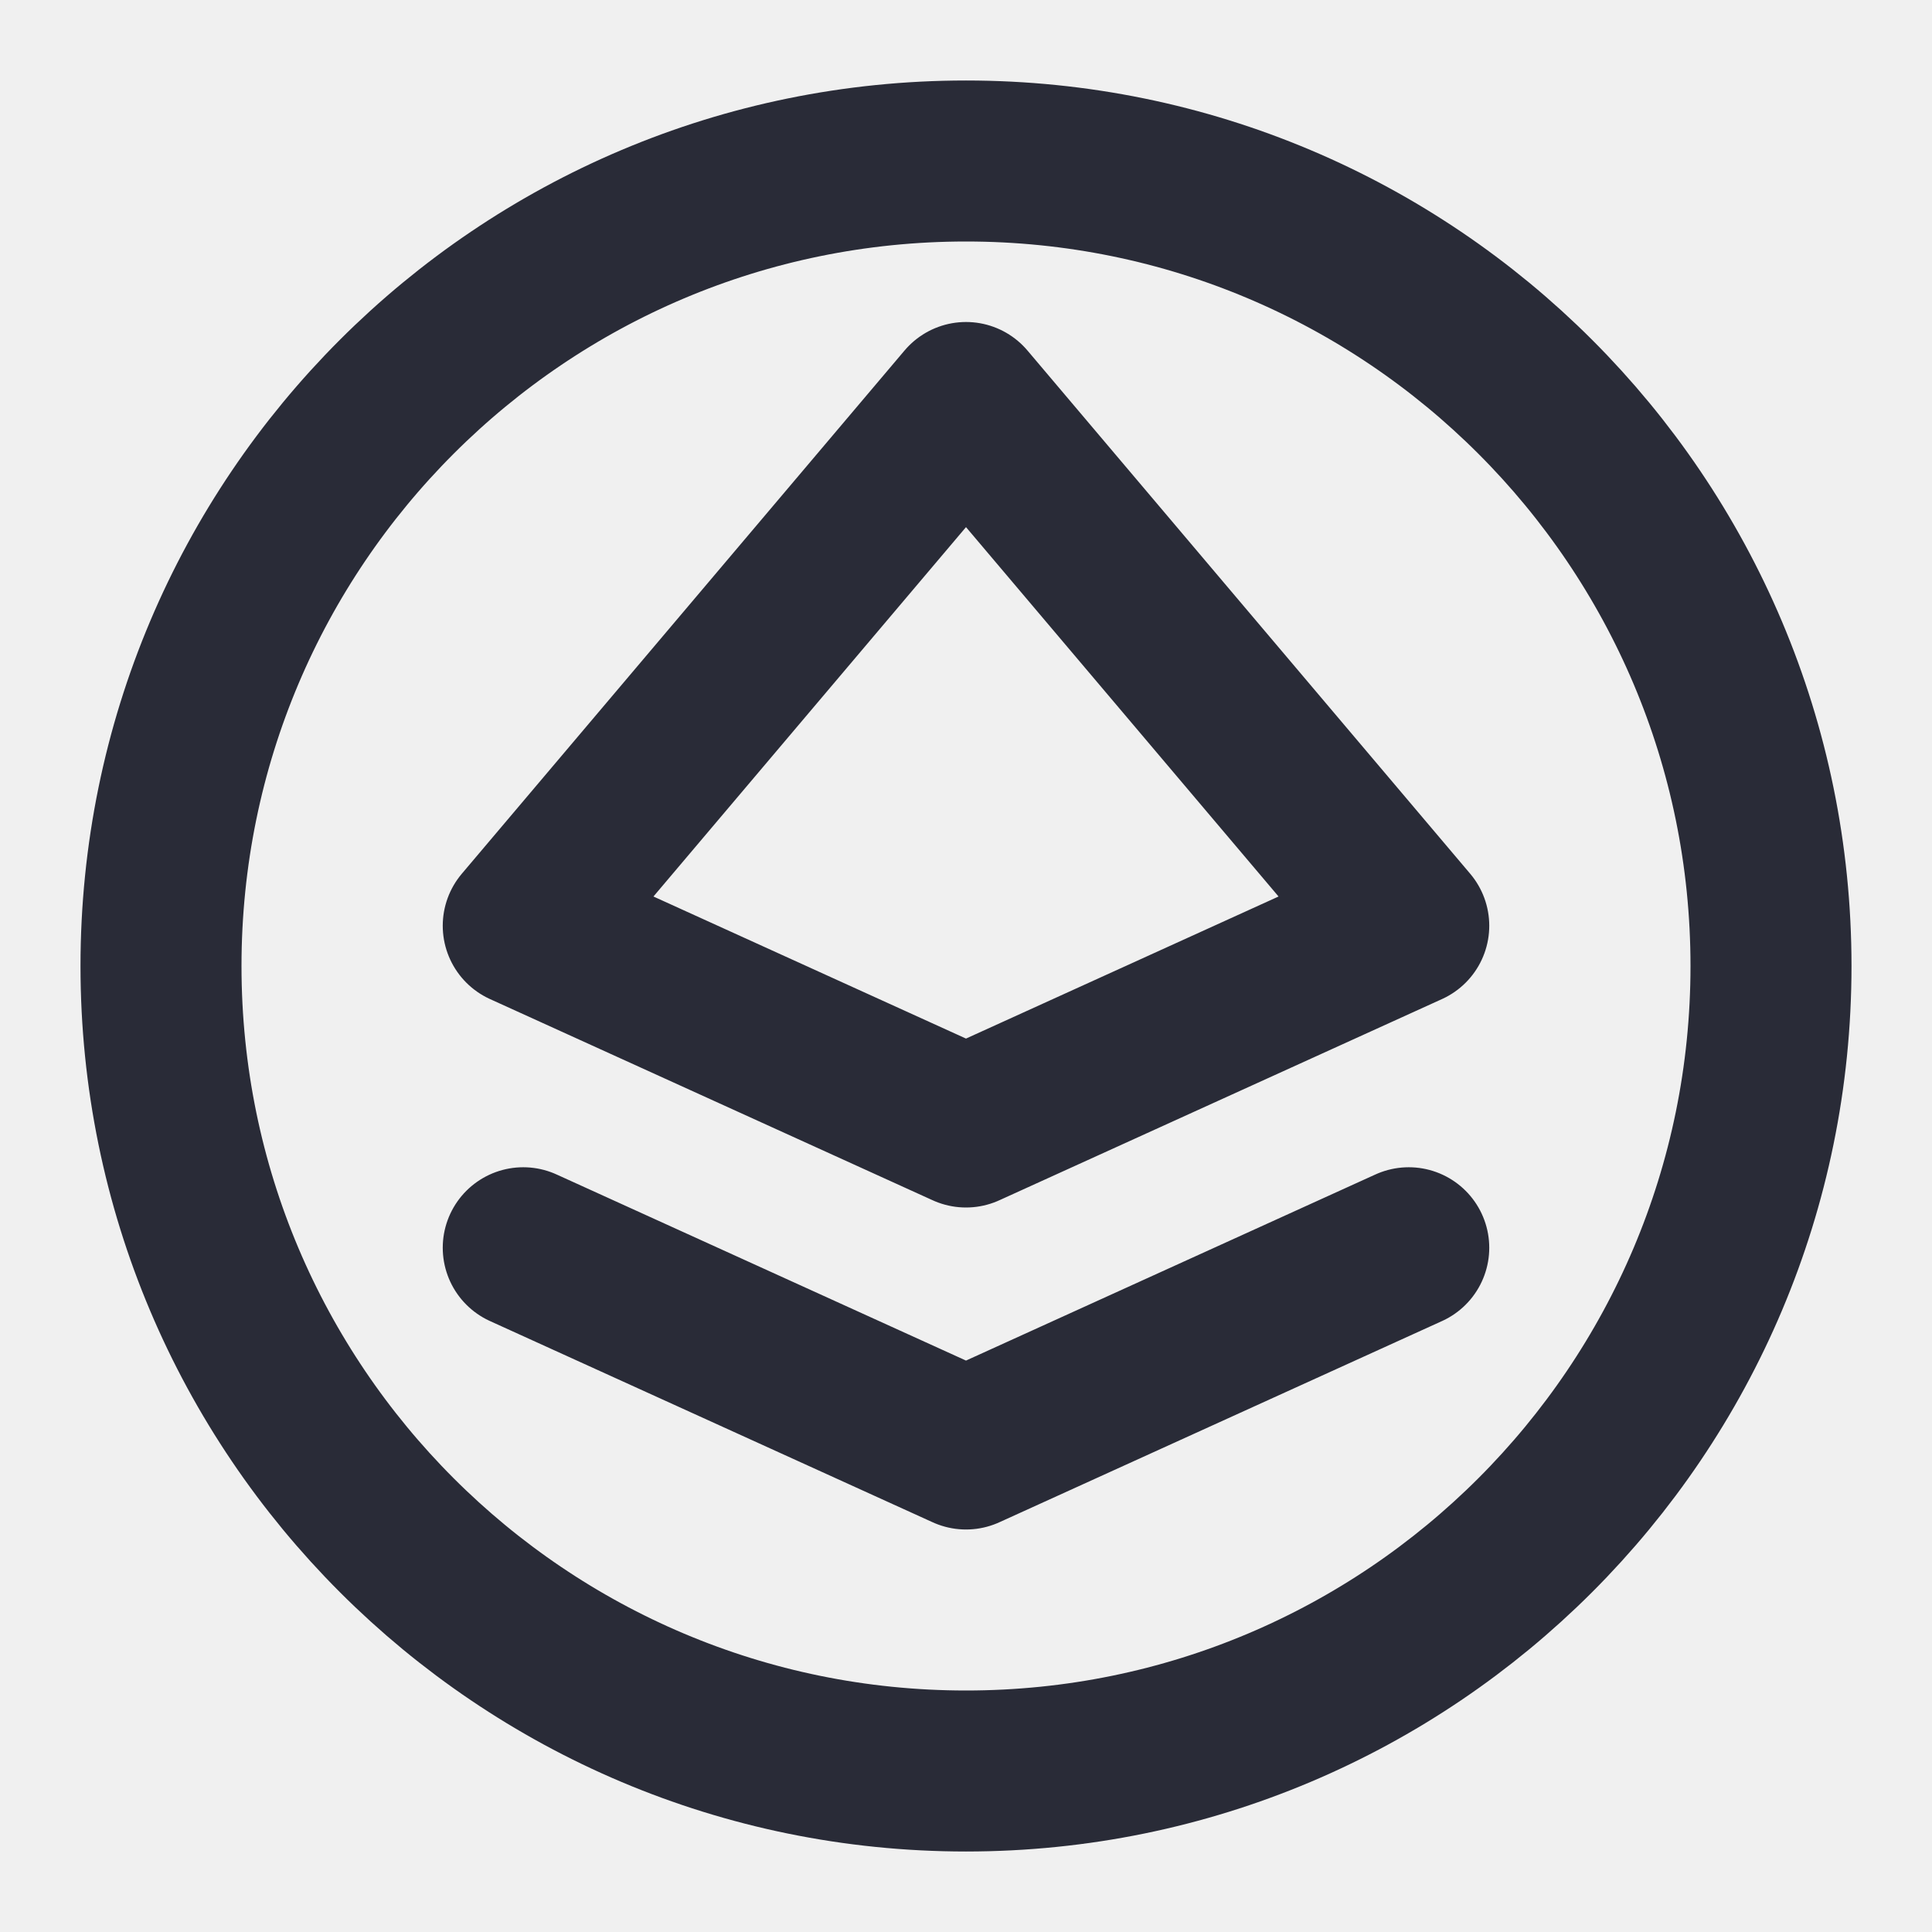
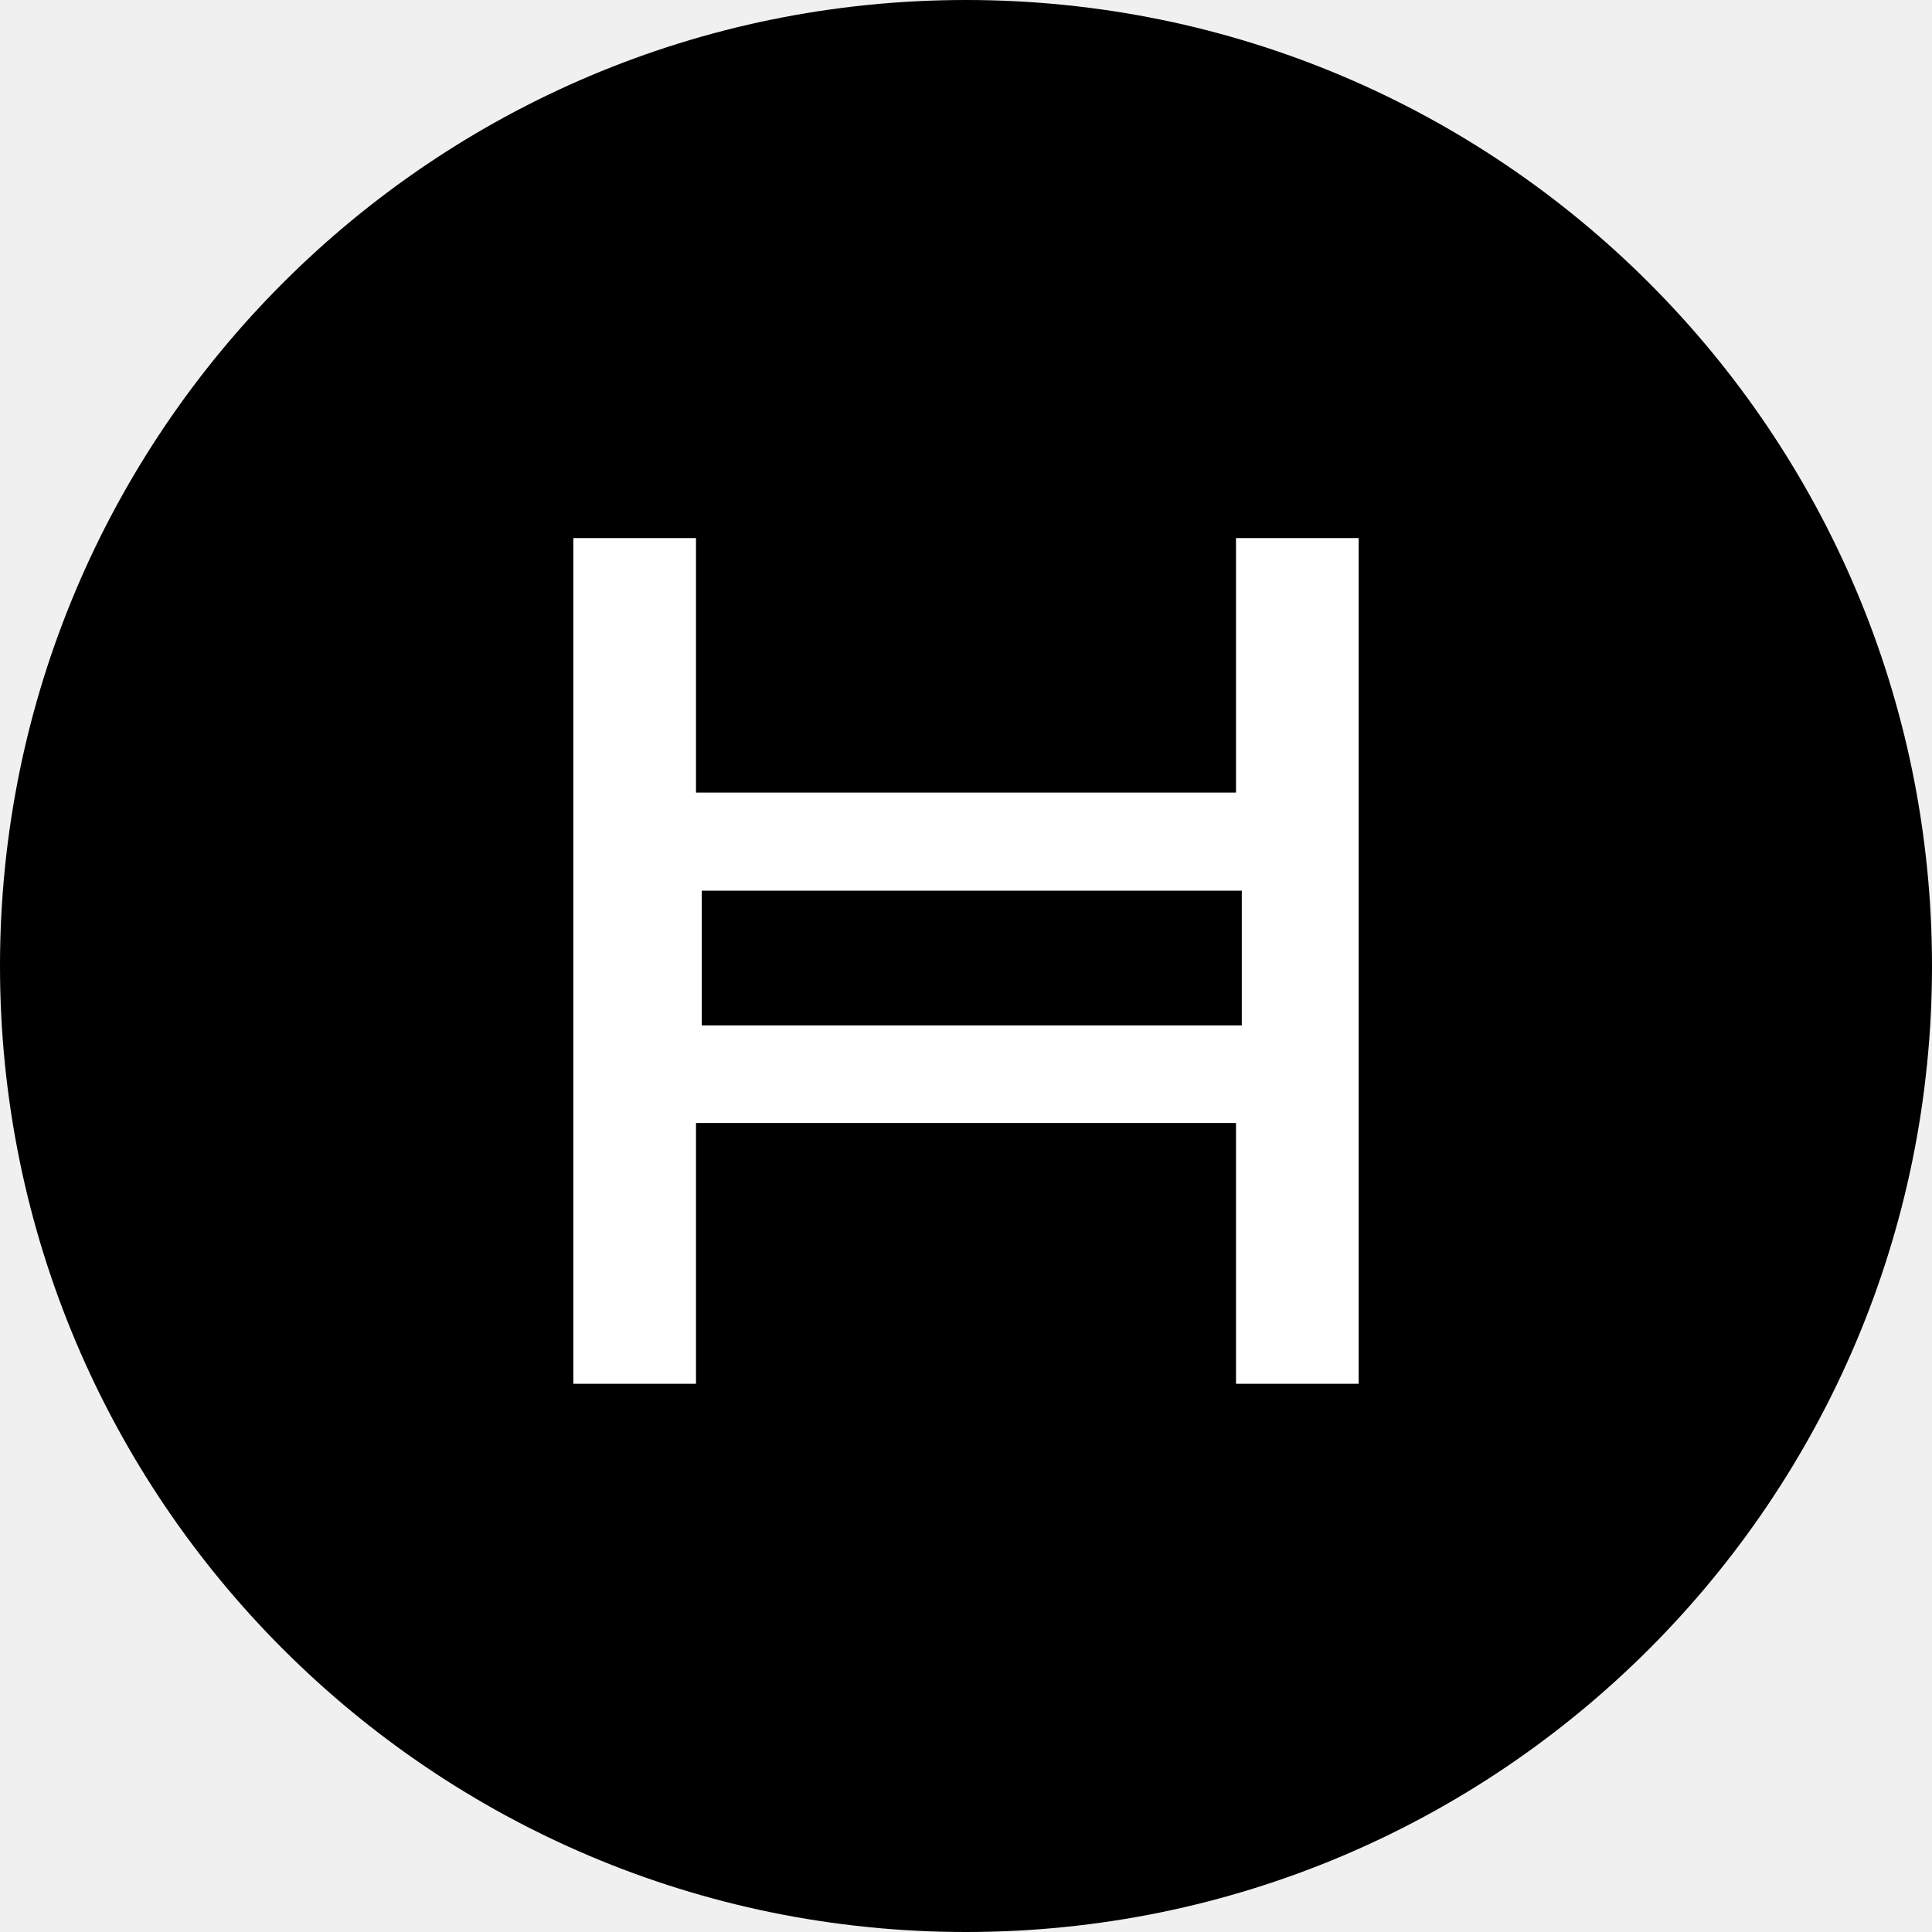
- <svg xmlns="http://www.w3.org/2000/svg" width="24" height="24" viewBox="0 0 24 24" fill="none">
-   <path d="M6.5 15.5L12 18L17.5 15.5M22 12C22 17.523 17.523 22 12 22C6.477 22 2 17.523 2 12C2 6.477 6.477 2 12 2C17.523 2 22 6.477 22 12ZM6.5 11.5L12 14L17.5 11.5L12 5L6.5 11.5Z" stroke="#292B37" stroke-width="2" stroke-linecap="round" stroke-linejoin="round" />
+ <svg xmlns="http://www.w3.org/2000/svg" viewBox="0 0 2500 2500">
+   <defs>
+     <style>.cls-1{fill:#fff;}</style>
+   </defs>
+   <g id="Layer_2" data-name="Layer 2">
+     <g id="Layer_1-2" data-name="Layer 1">
+       <path d="M1250,0C559.64,0,0,559.64,0,1250S559.64,2500,1250,2500s1250-559.64,1250-1250S1940.36,0,1250,0" />
+       <path class="cls-1" d="M1758.12,1790.62H1599.38V1453.13H900.62v337.49H741.87V696.25H900.62v329.37h698.76V696.25h158.75Zm-850-463.75h698.75V1152.5H908.12Z" />
+     </g>
+   </g>
</svg>
